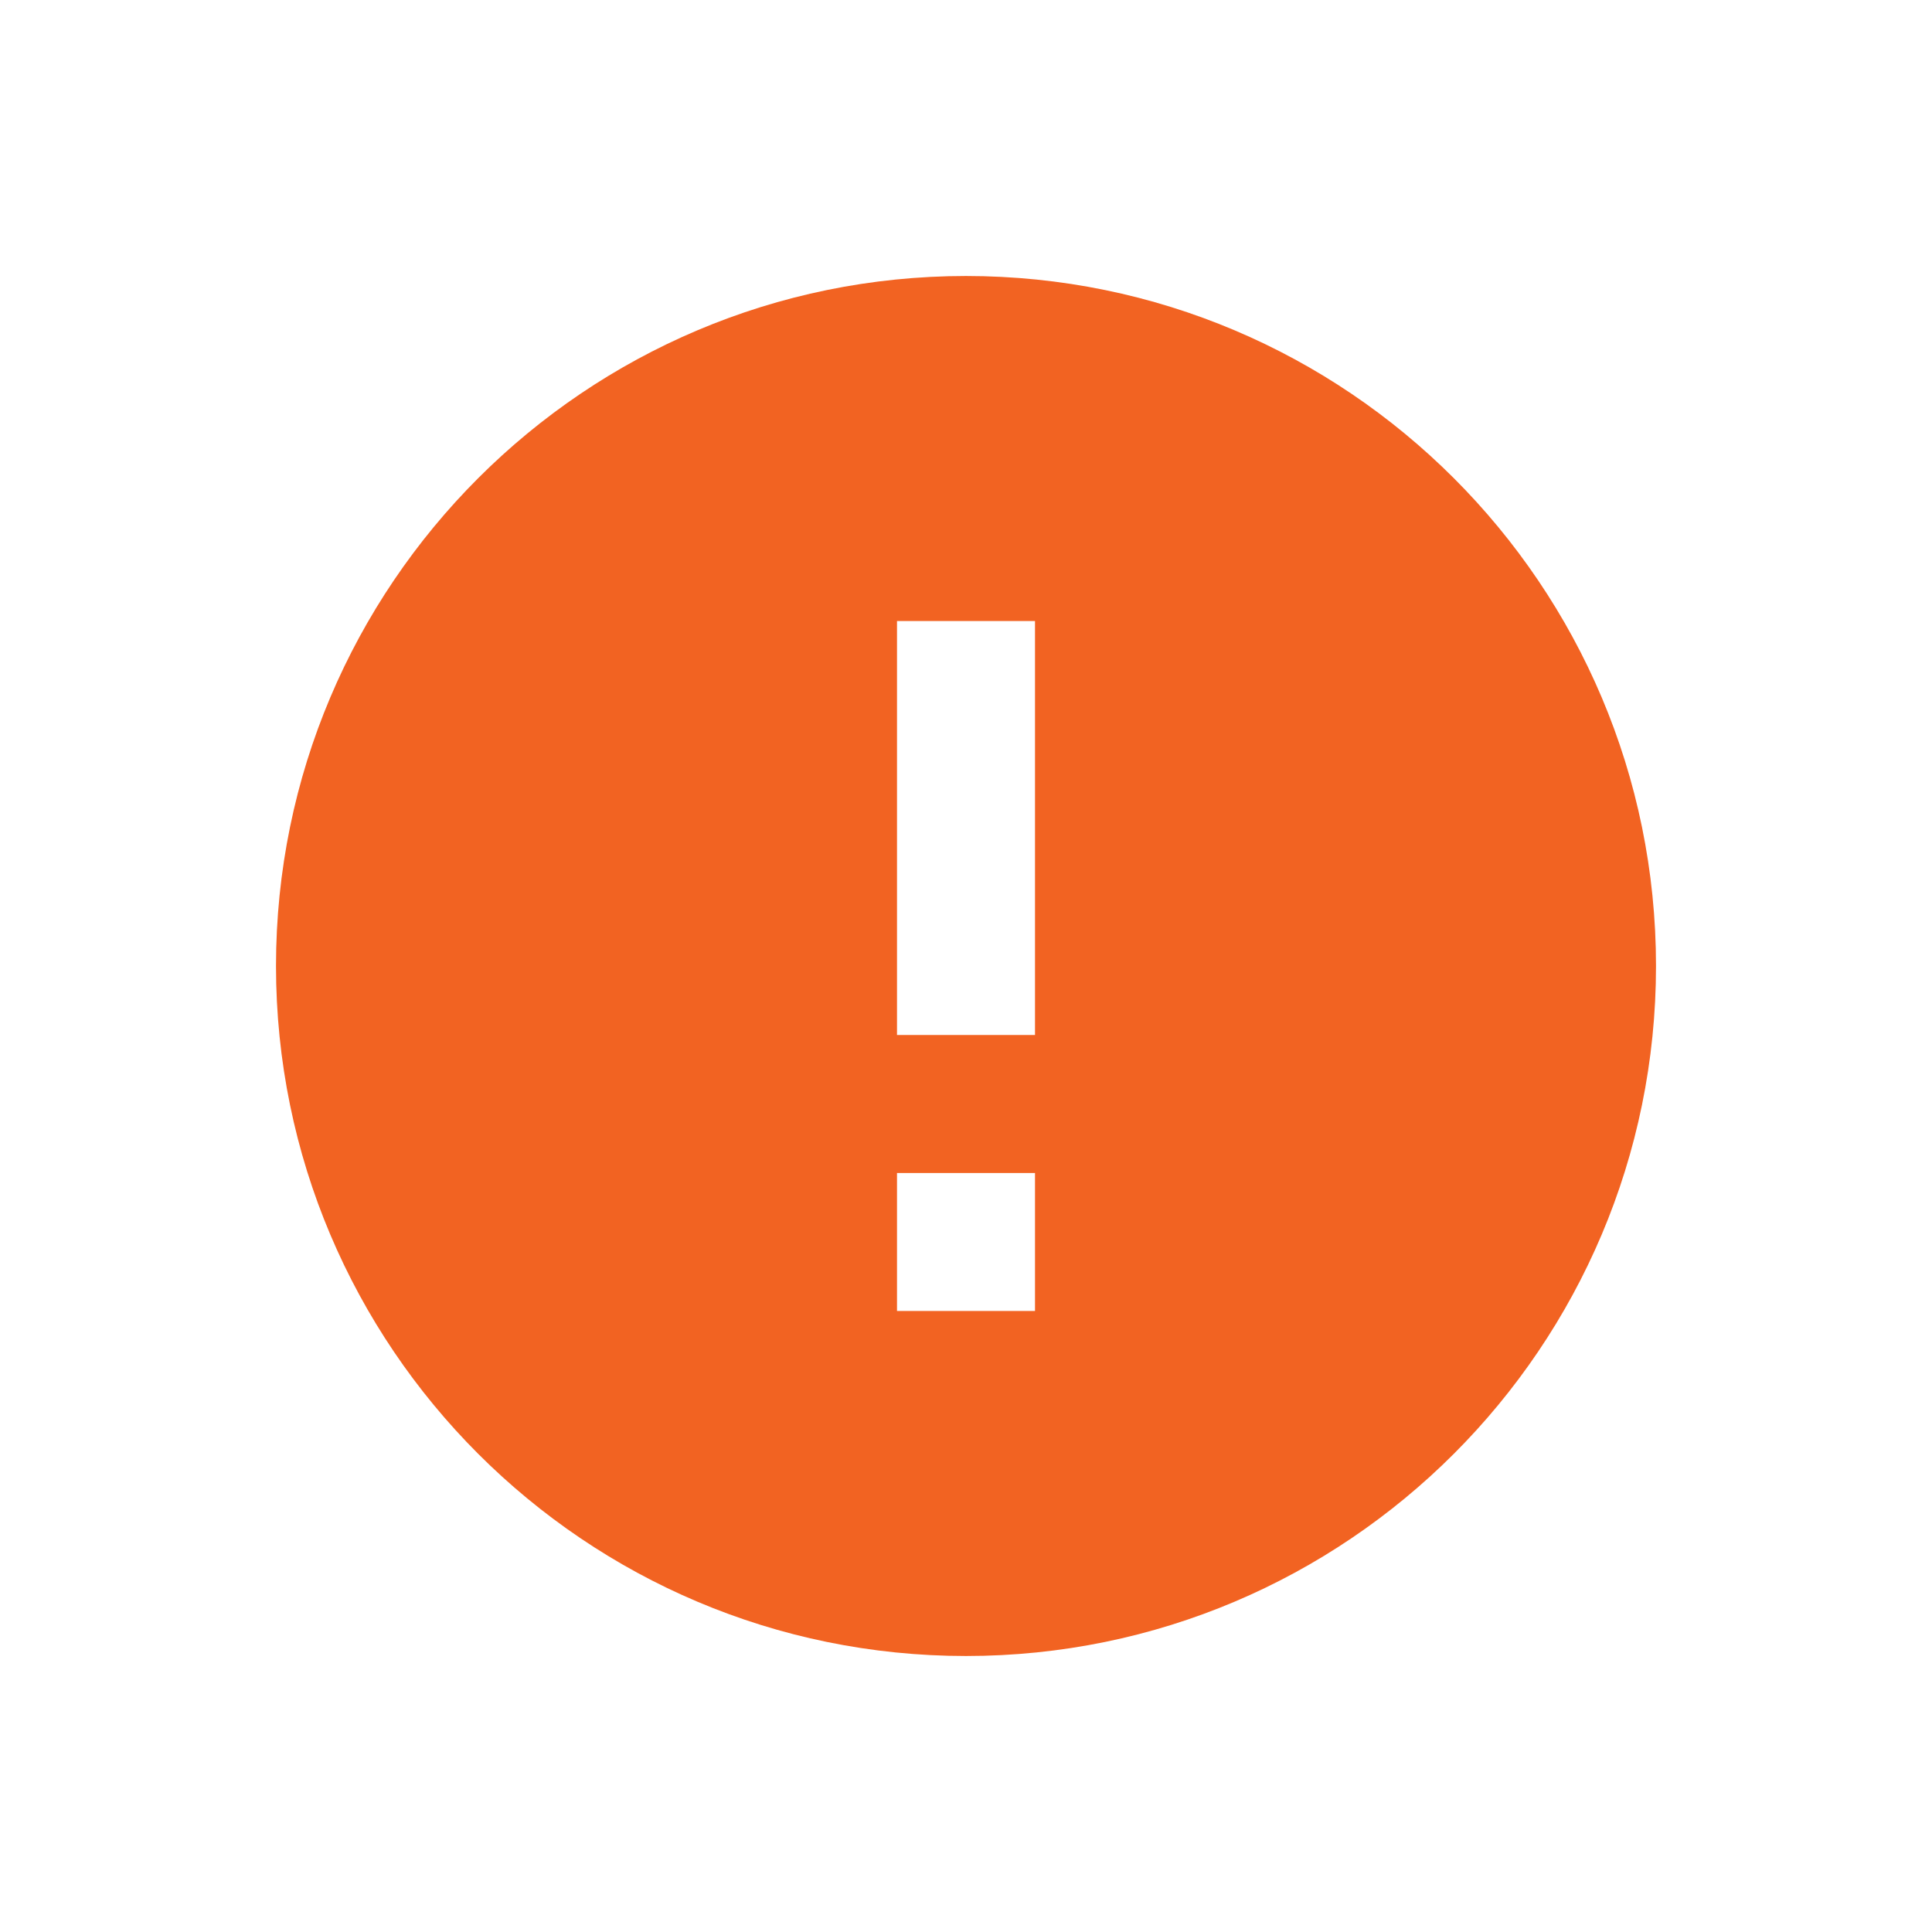
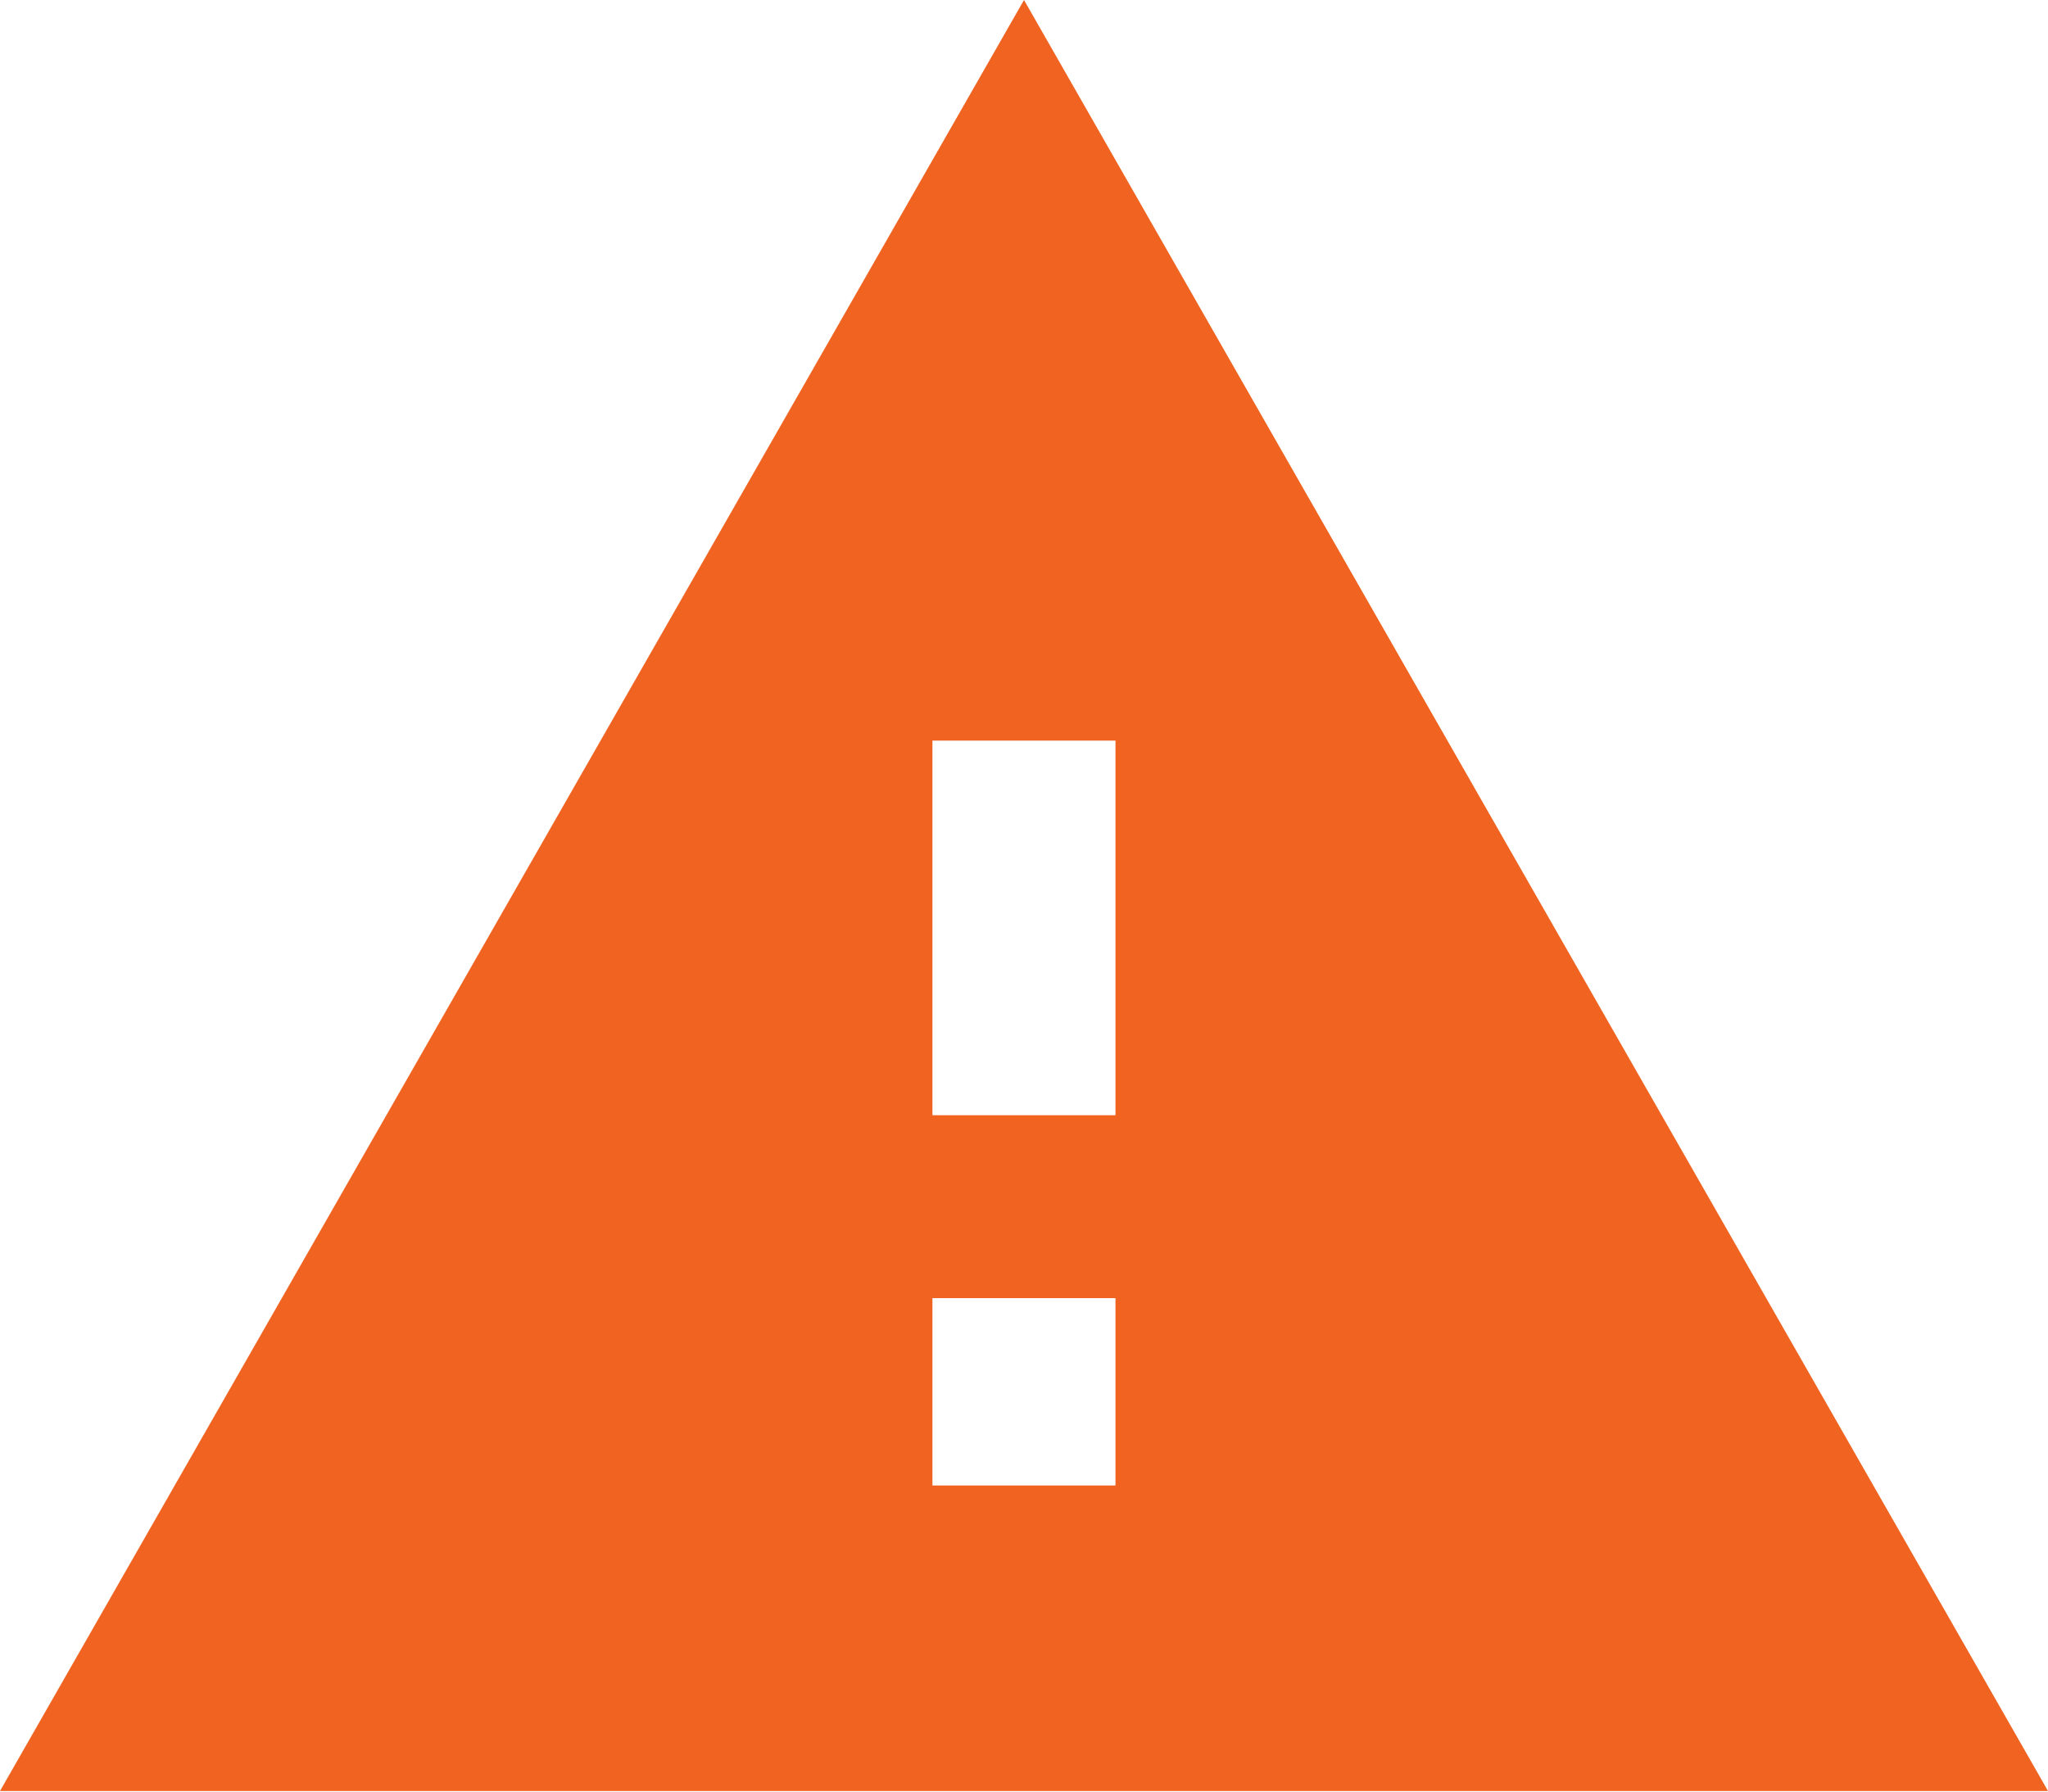
- <svg xmlns="http://www.w3.org/2000/svg" width="28px" height="28px" viewBox="0 0 28 28" version="1.1">
+ <svg xmlns="http://www.w3.org/2000/svg" width="24px" height="21px" viewBox="0 0 24 21" version="1.1">
  <defs />
  <g id="Symbols" stroke="none" stroke-width="1" fill="none" fill-rule="evenodd">
-     <g id="icon/warning" fill="#F26322">
-       <path d="M14,4 C8.48,4 4,8.48 4,14 C4,19.52 8.48,24 14,24 C19.52,24 24,19.52 24,14 C24,8.48 19.52,4 14,4 Z M15,19 L13,19 L13,17 L15,17 L15,19 Z M15,15 L13,15 L13,9 L15,9 L15,15 Z" id="warning" />
+     <g id="components/content/well/banner-large" transform="translate(-31, -30)" fill-rule="nonzero" fill="#F16321">
+       <path d="M44.072,43.072 L44.072,38.681 L41.927,38.681 L41.927,43.072 L44.072,43.072 L44.072,43.072 Z M44.072,47.412 L44.072,45.216 L41.927,45.216 L41.927,47.412 L44.072,47.412 Z M31,50.993 L43,30 L55,50.993 L31,50.993 Z" id="warning" />
    </g>
  </g>
</svg>
